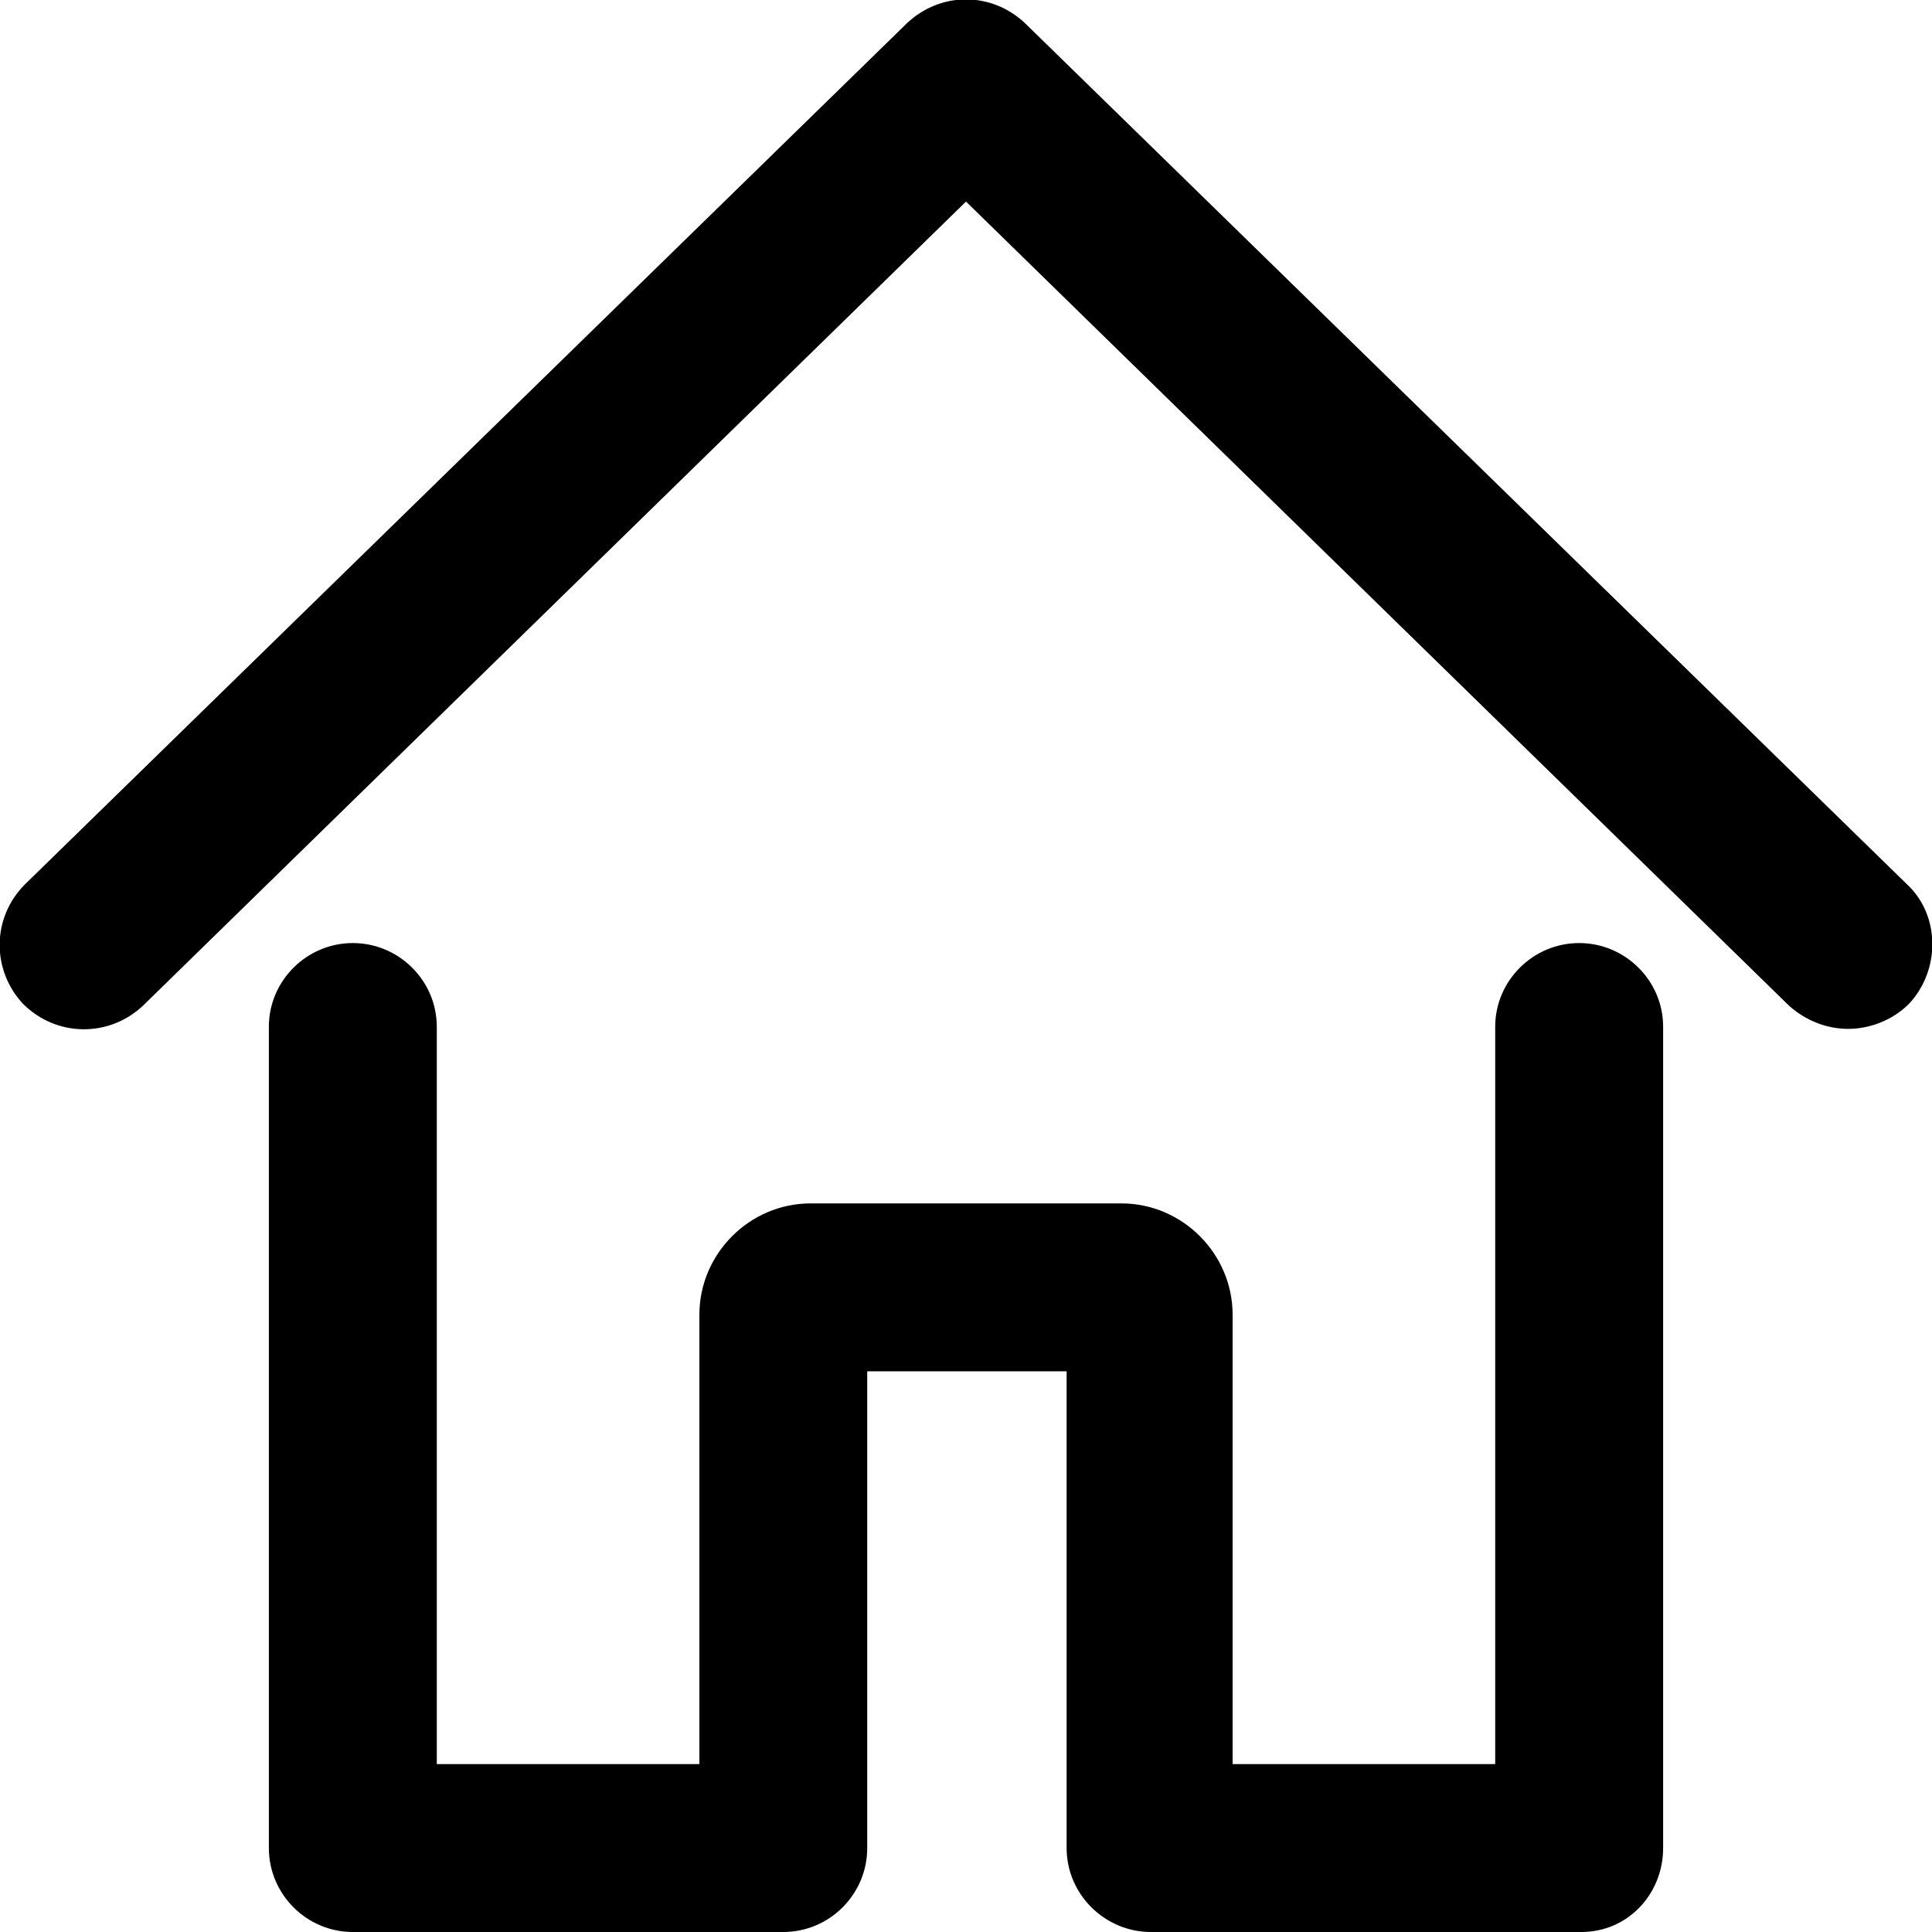
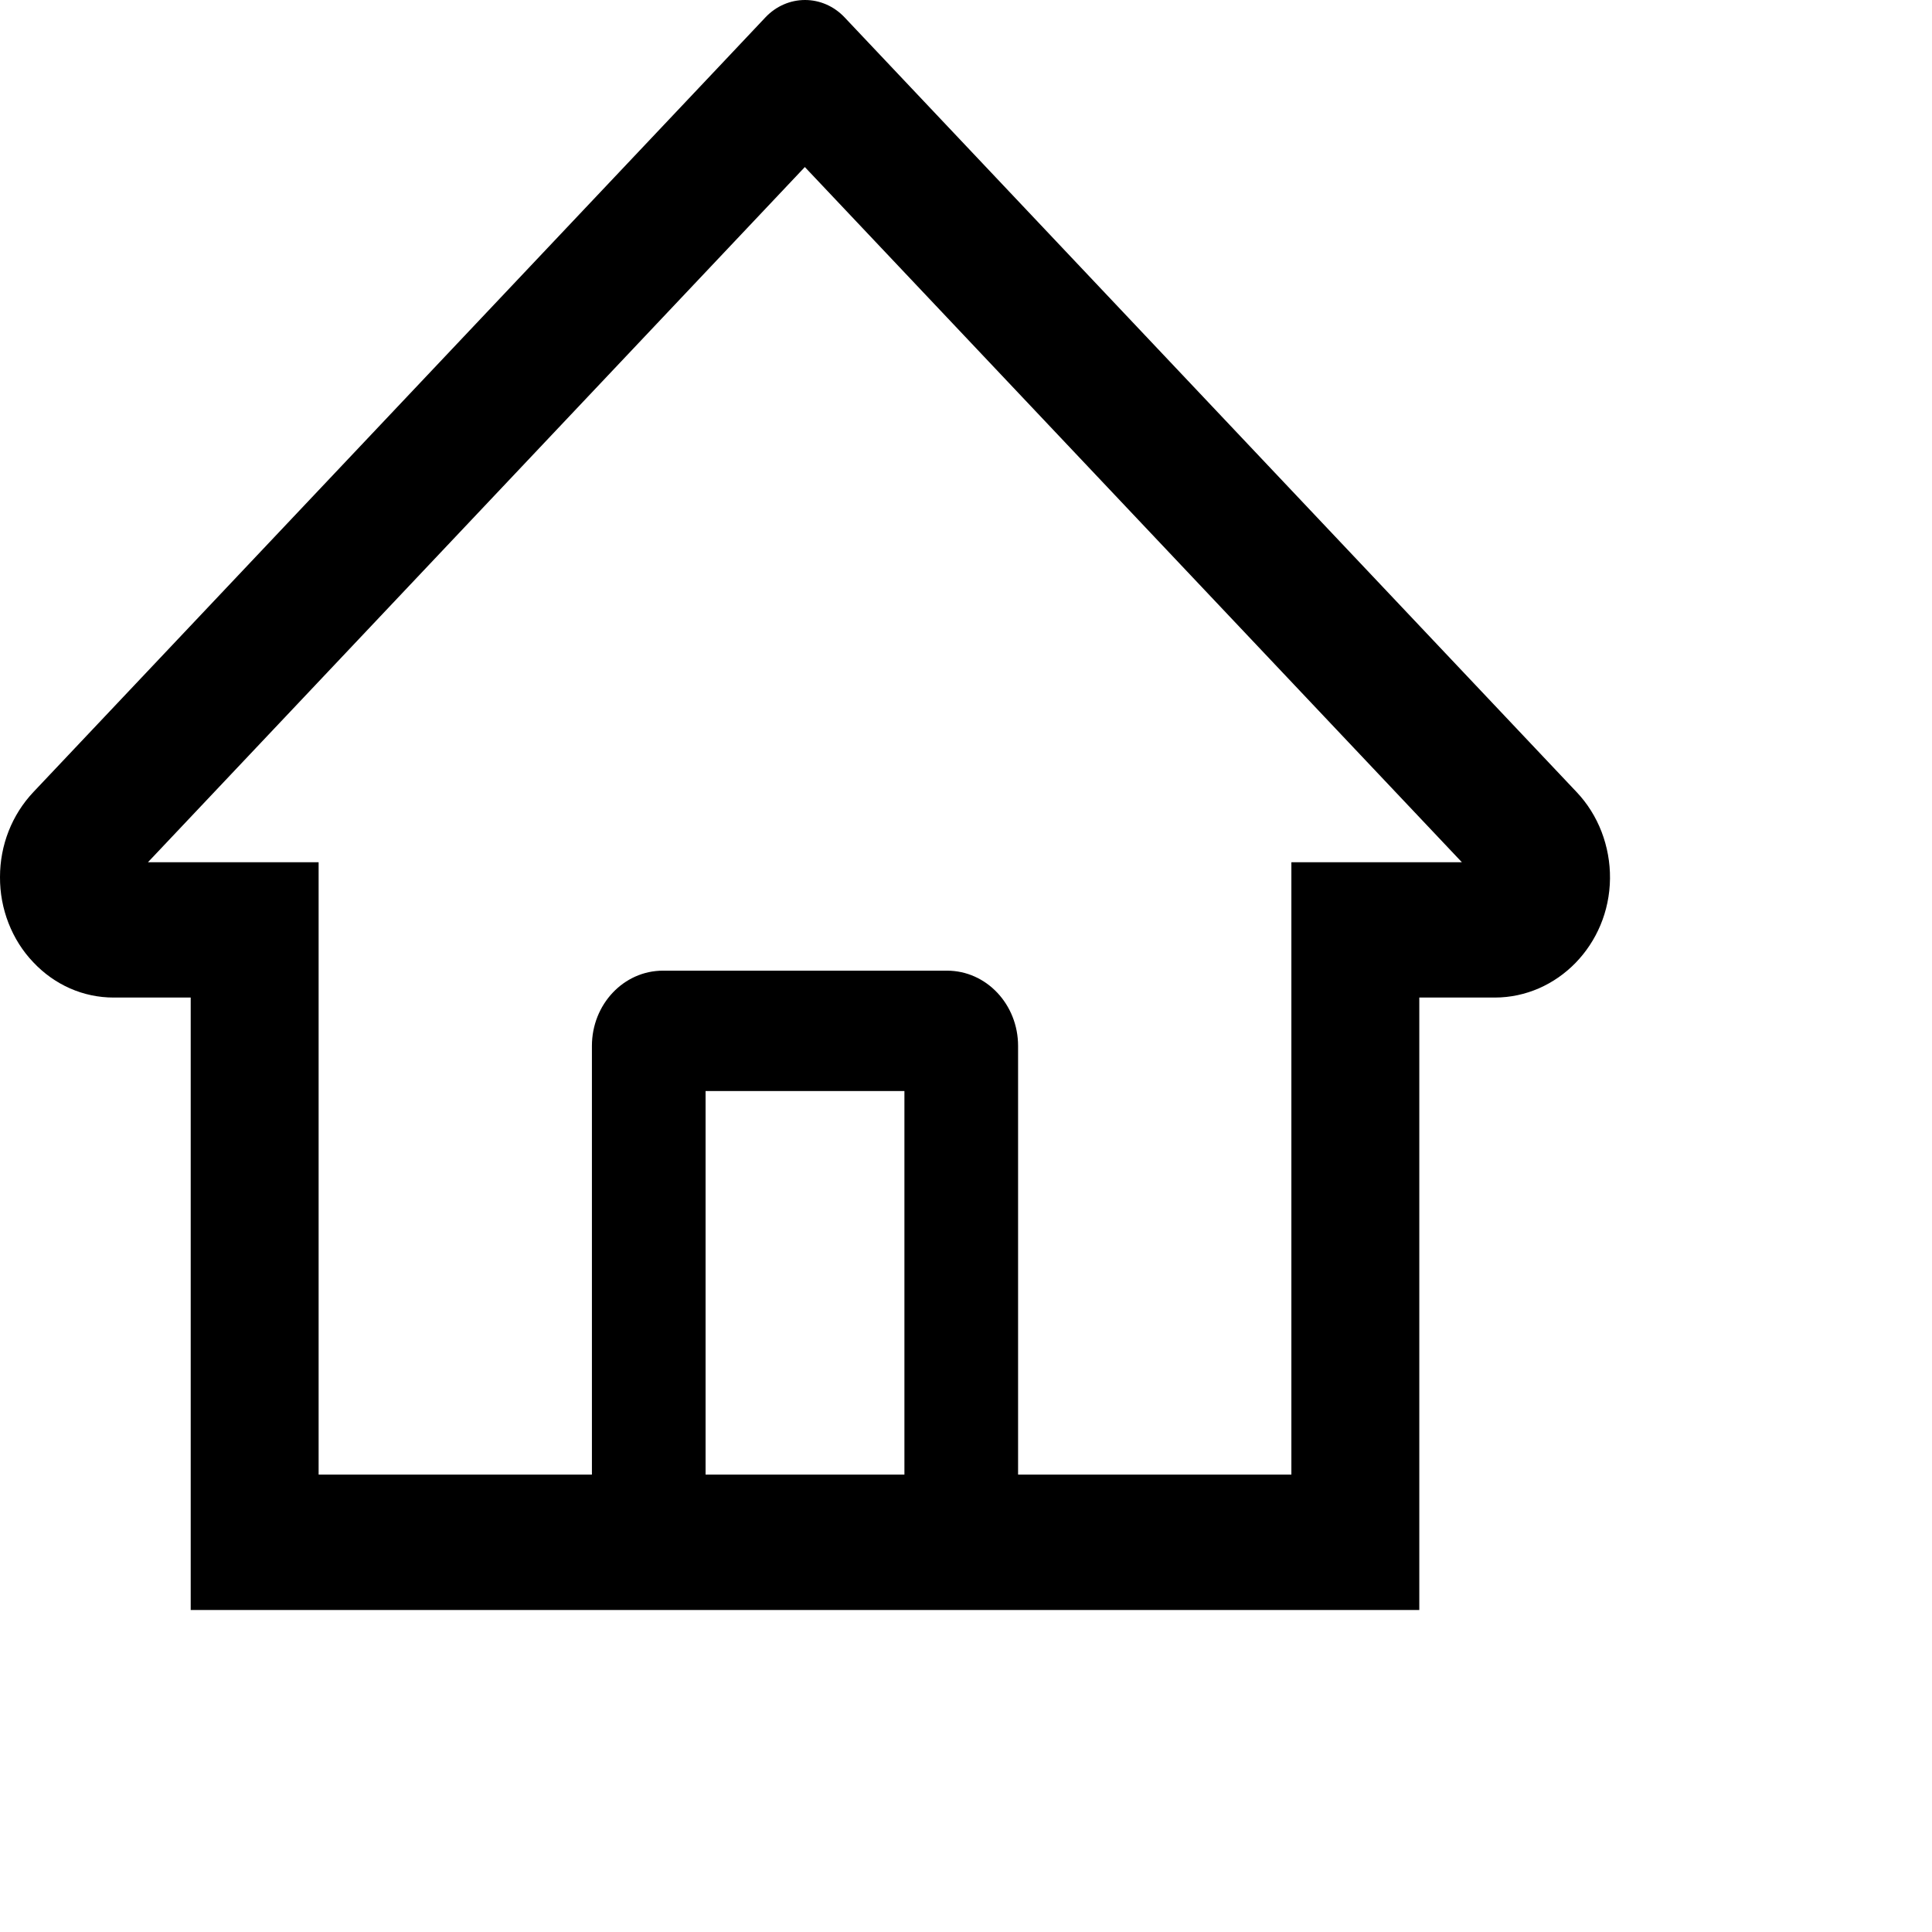
- <svg xmlns="http://www.w3.org/2000/svg" width="24px" height="24px" viewBox="0 0 24 24" version="1.1">
-   <g id="surface1">
-     <path style=" stroke:none;fill-rule:nonzero;fill:currentColor;fill-opacity:1;" d="M 22.957 12.781 C 22.695 12.781 22.434 12.68 22.227 12.496 L 12 2.504 L 1.773 12.496 C 1.355 12.887 0.703 12.887 0.285 12.469 C -0.105 12.051 -0.105 11.398 0.312 10.984 L 11.27 0.285 C 11.688 -0.105 12.312 -0.105 12.73 0.285 L 23.688 10.984 C 24.105 11.371 24.105 12.051 23.715 12.469 C 23.504 12.68 23.219 12.781 22.957 12.781 Z M 20.66 22.957 L 20.66 12.754 C 20.66 12.184 20.191 11.715 19.617 11.715 C 19.043 11.715 18.574 12.184 18.574 12.754 L 18.574 21.914 L 15.312 21.914 L 15.312 16.332 C 15.312 15.574 14.688 14.949 13.93 14.949 L 10.07 14.949 C 9.312 14.949 8.688 15.574 8.688 16.332 L 8.688 21.914 L 5.426 21.914 L 5.426 12.754 C 5.426 12.184 4.957 11.715 4.383 11.715 C 3.809 11.715 3.34 12.184 3.34 12.754 L 3.34 22.957 C 3.34 23.531 3.809 24 4.383 24 L 9.73 24 C 10.305 24 10.773 23.531 10.773 22.957 L 10.773 17.035 L 13.25 17.035 L 13.25 22.957 C 13.25 23.531 13.723 24 14.297 24 L 19.645 24 C 20.219 24 20.66 23.531 20.66 22.957 Z M 20.66 22.957 " />
-   </g>
+ <svg xmlns="http://www.w3.org/2000/svg" width="24" height="24" viewBox="0 0 24 24">
+   <path fill="currentColor" d="M0.415 9.839L8.939 0.819L9.51 0.214C9.64 0.077 9.816 0 10 0C10.184 0 10.36 0.077 10.49 0.214L19.585 9.839C19.719 9.98 19.824 10.148 19.895 10.332C19.966 10.517 20.002 10.715 20 10.914C19.991 11.736 19.345 12.392 18.568 12.392H17.631V20H2.369V12.392H1.412C1.035 12.392 0.679 12.236 0.413 11.953C0.281 11.815 0.177 11.65 0.106 11.468C0.035 11.286 -0.001 11.092 1.29338e-05 10.895C1.29338e-05 10.498 0.148 10.122 0.415 9.839V9.839ZM8.765 18.318H11.235V13.553H8.765V18.318ZM3.958 10.711V18.318H7.353V12.993C7.353 12.476 7.748 12.058 8.235 12.058H11.765C12.252 12.058 12.647 12.476 12.647 12.993V18.318H16.042V10.711H18.16L9.998 2.075L9.488 2.615L1.838 10.711H3.958Z" />
</svg>
